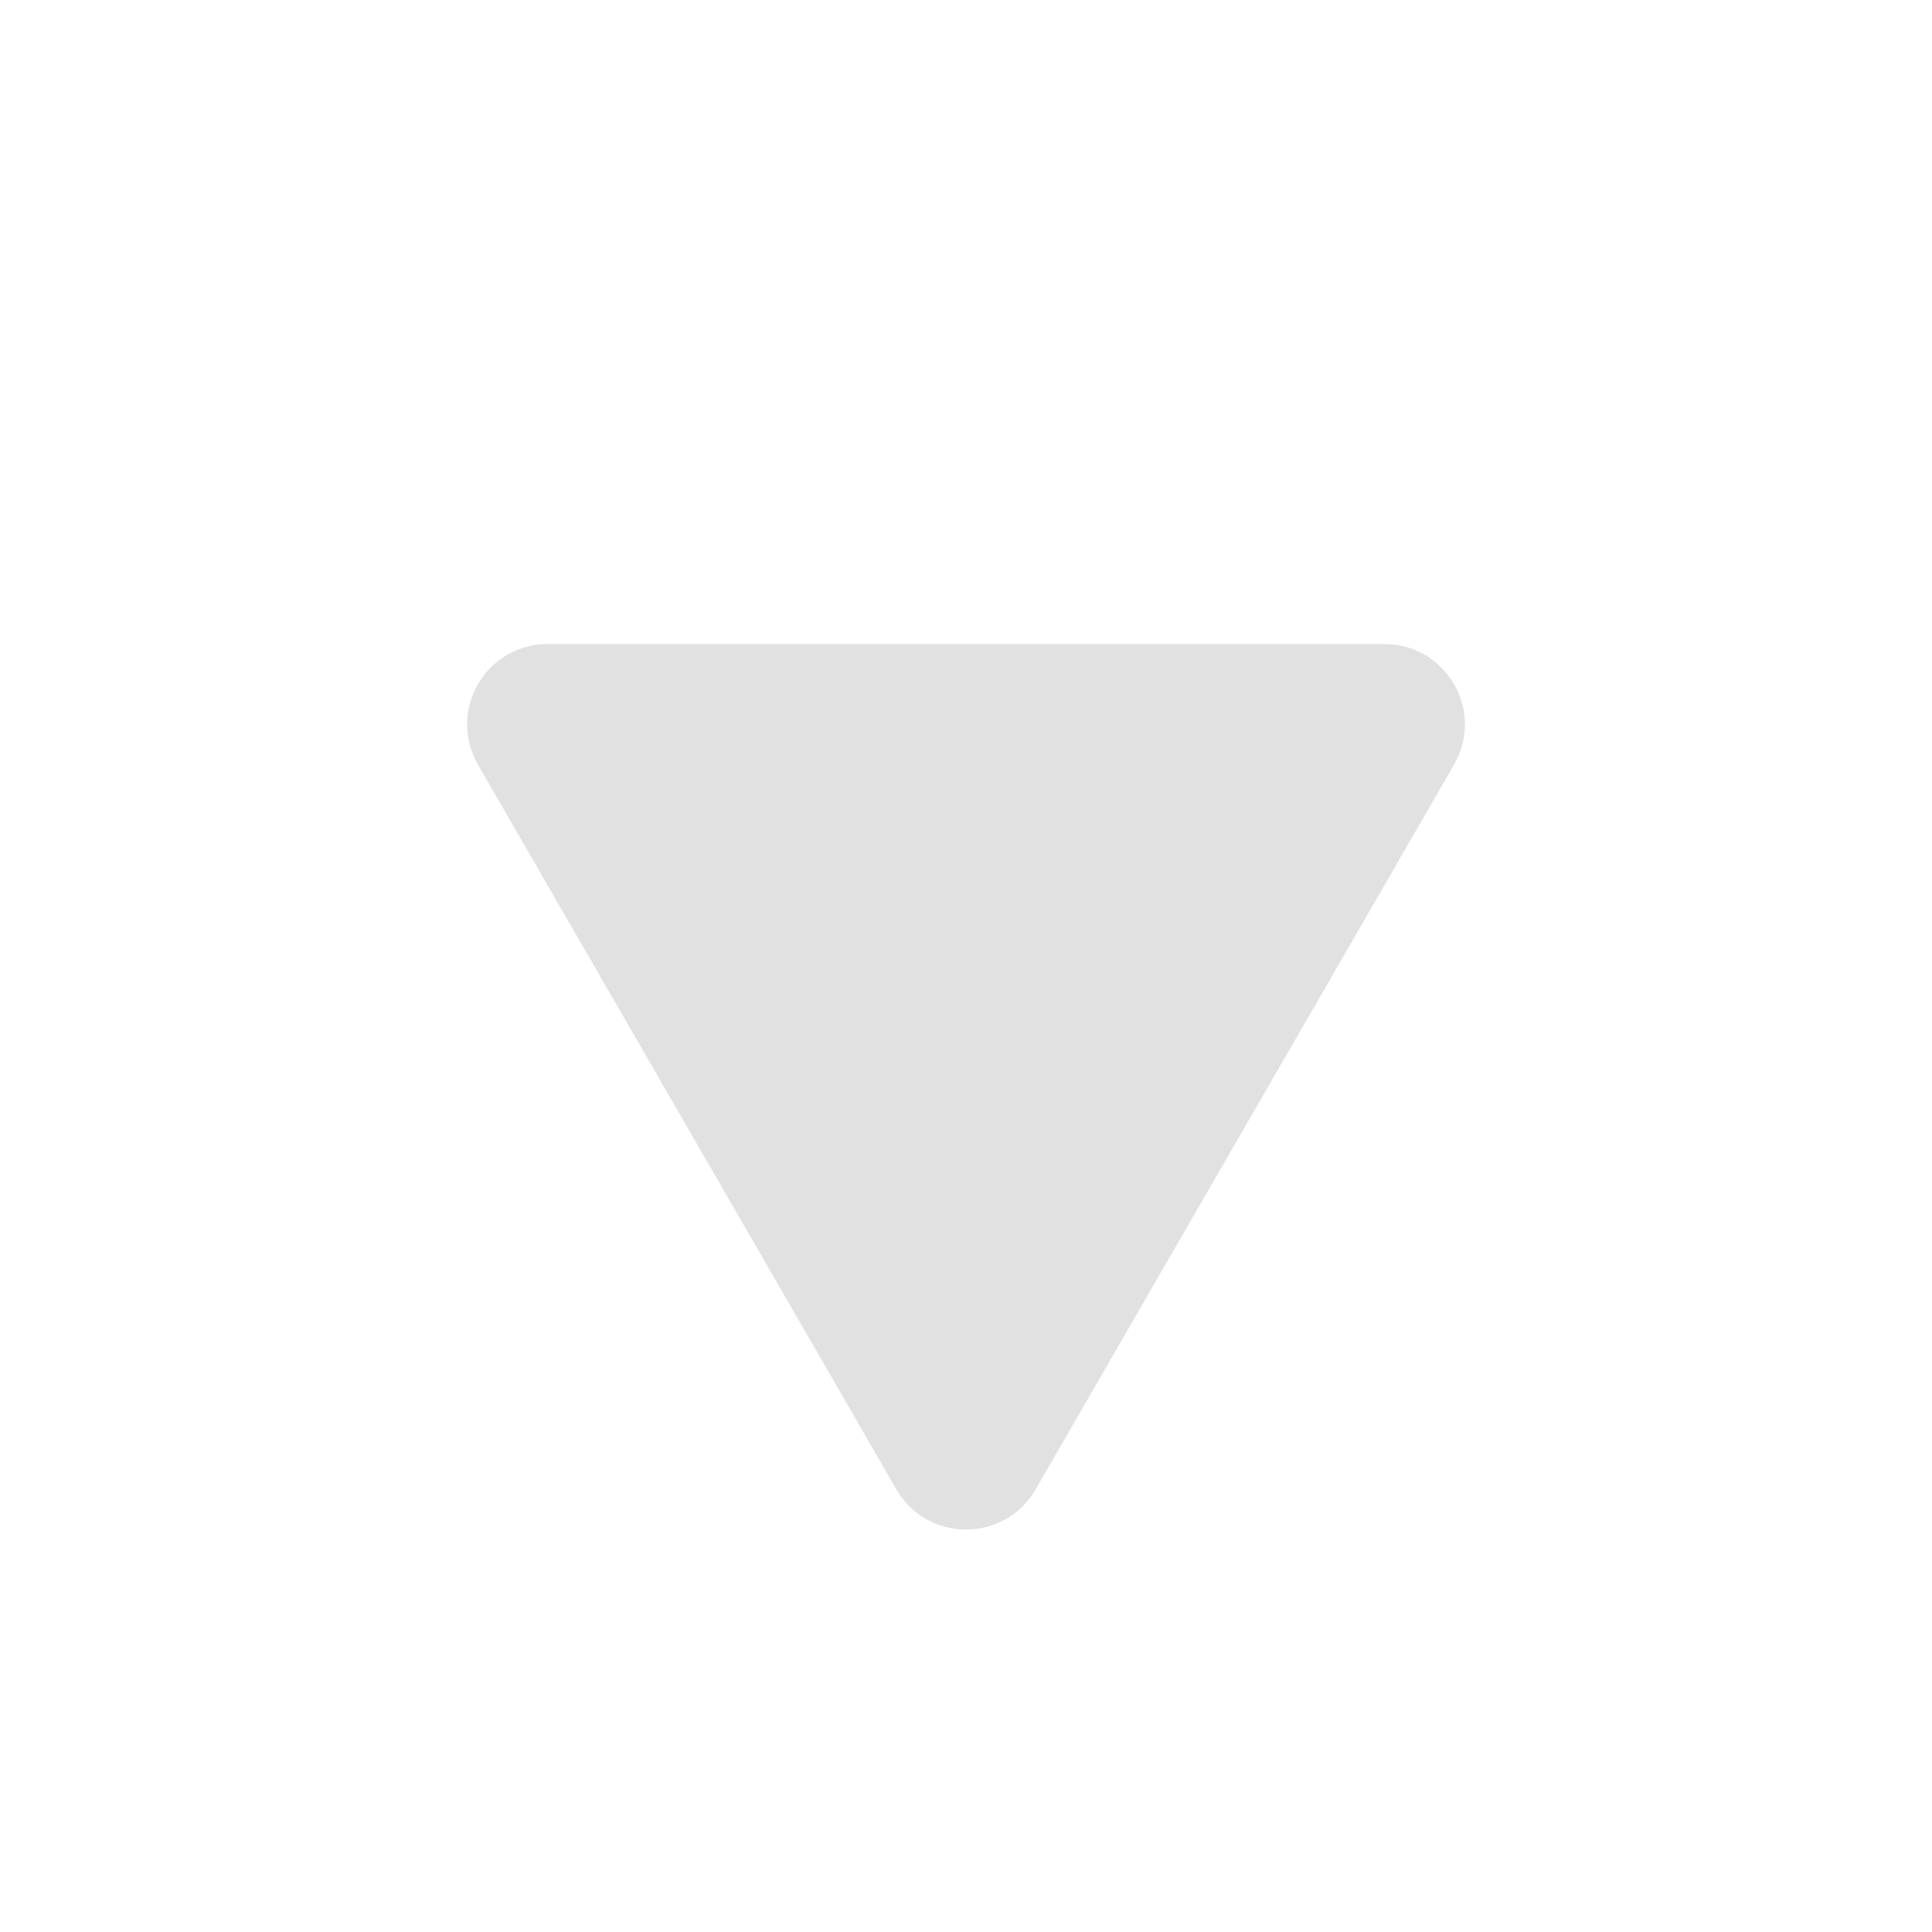
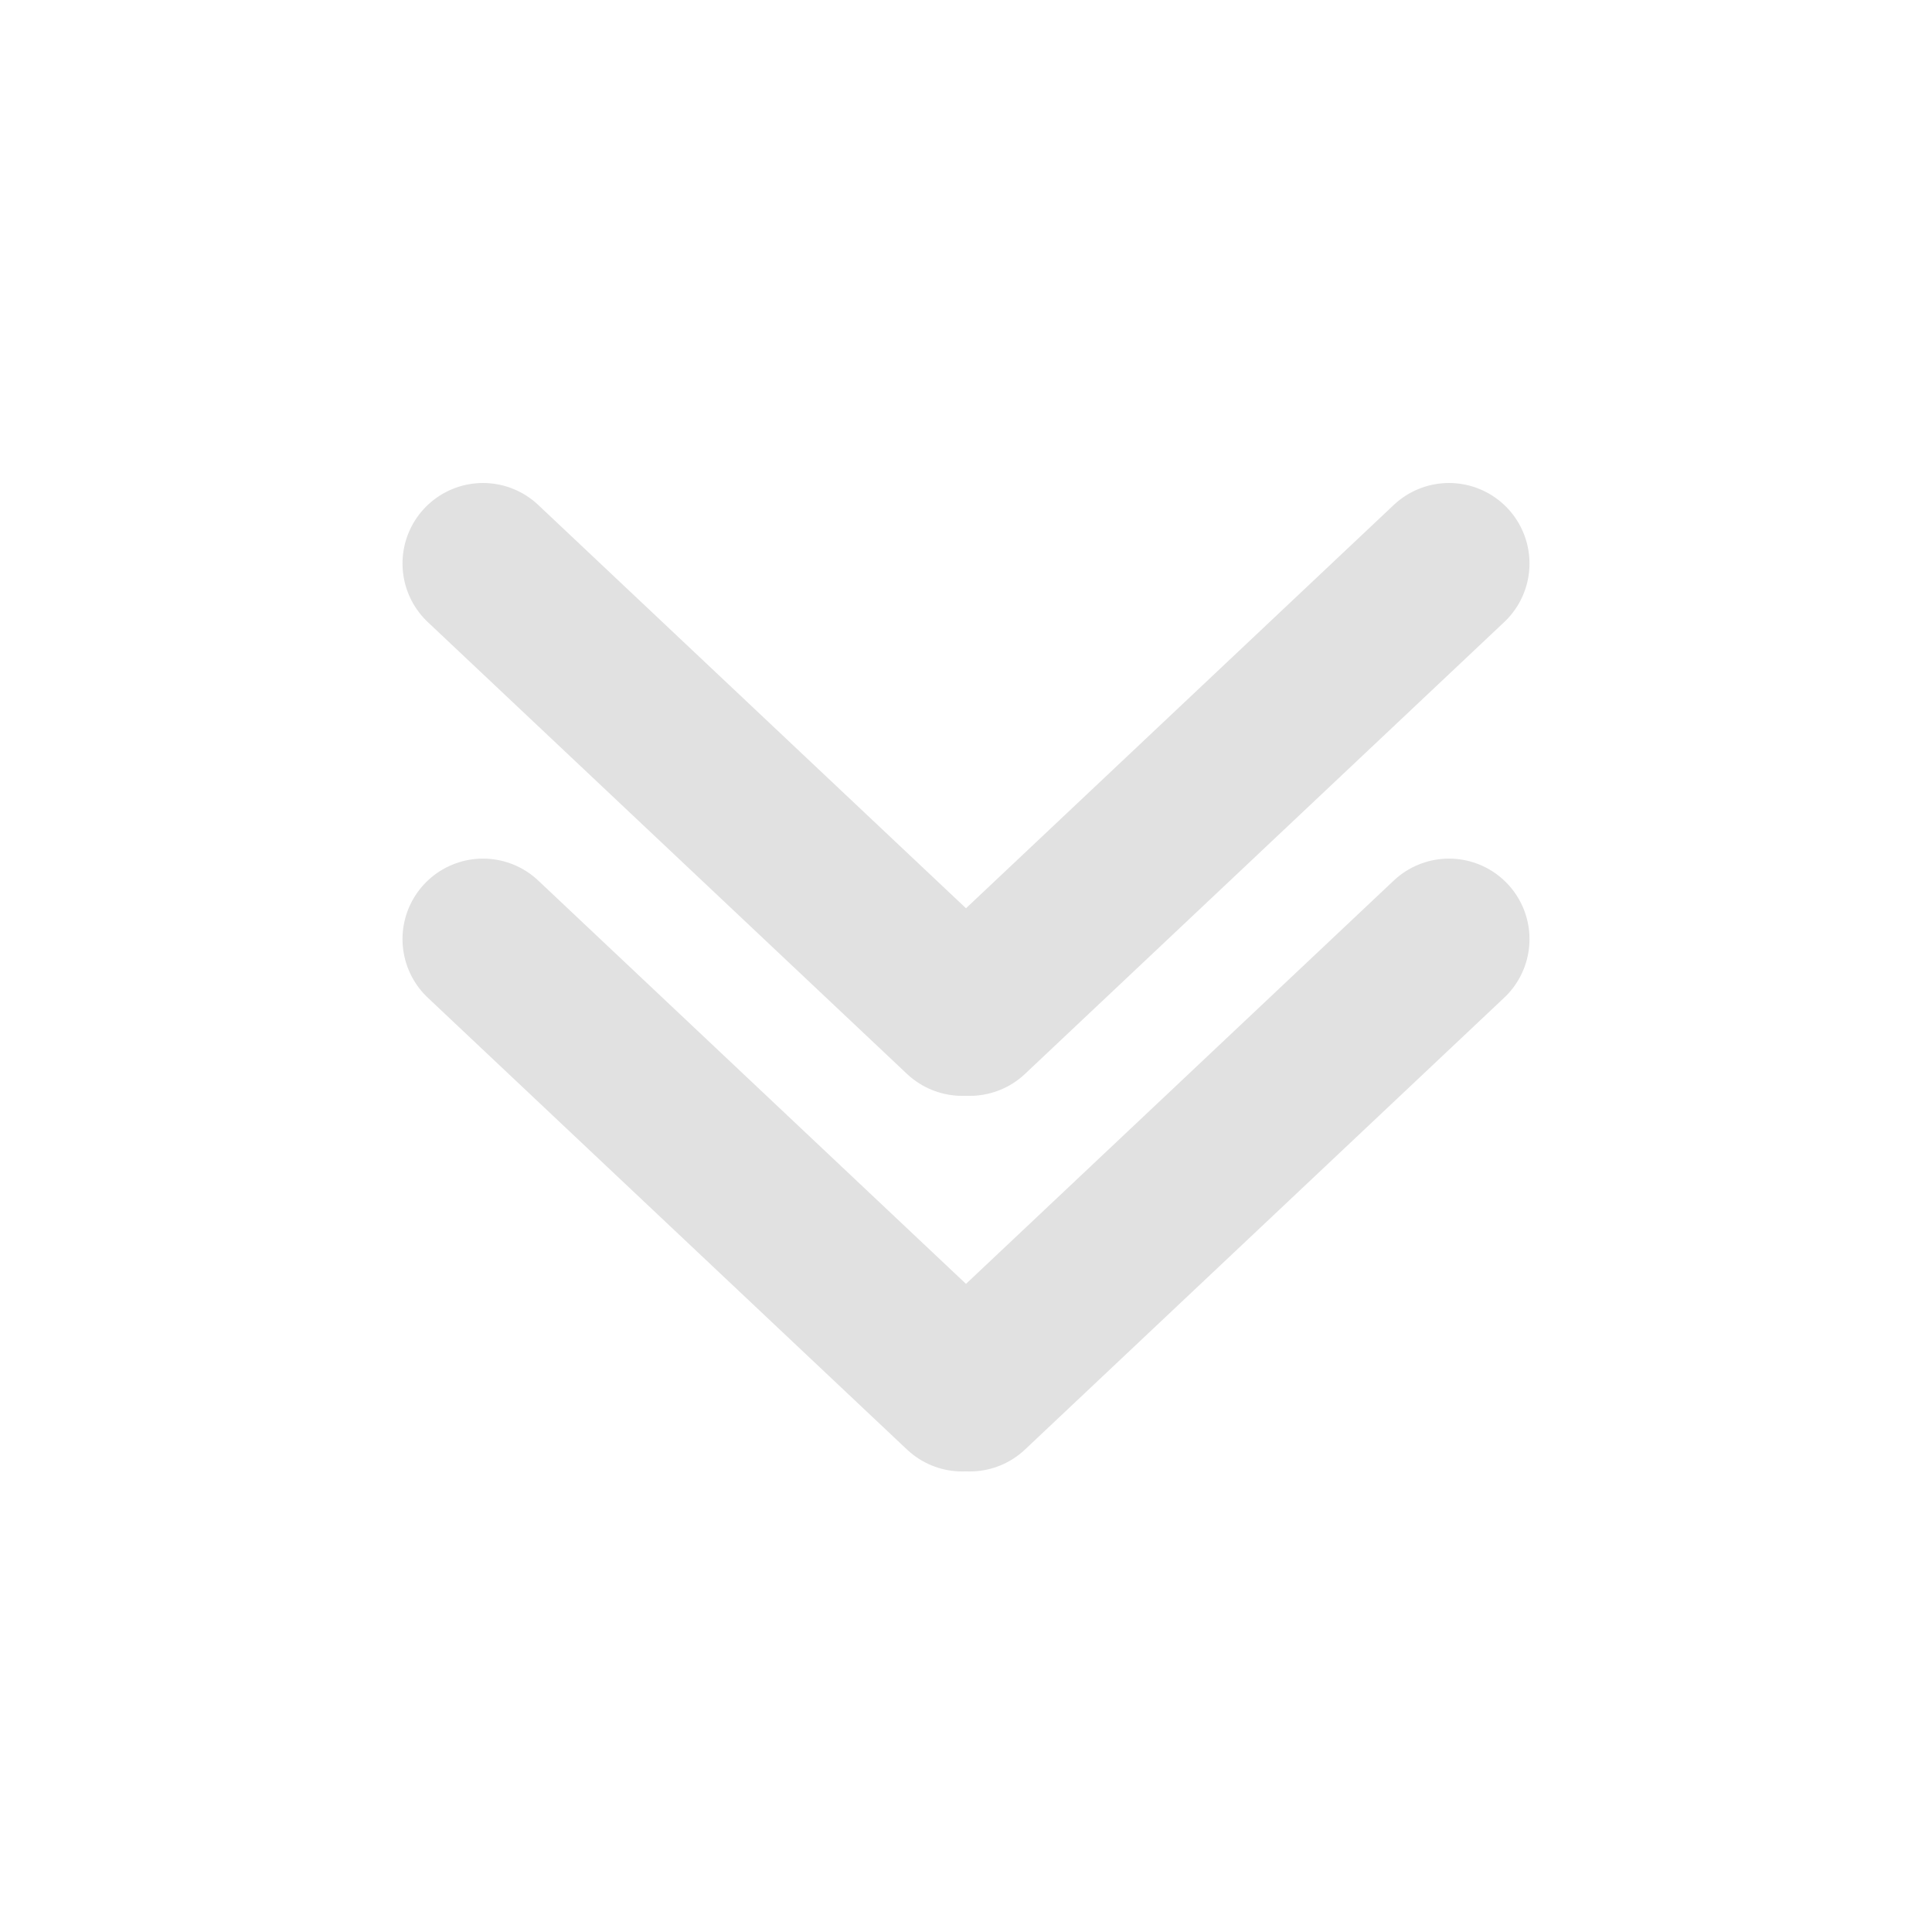
<svg xmlns="http://www.w3.org/2000/svg" width="24" height="24" viewBox="0 0 24 24" fill="none">
-   <path d="M12.866 18.5C12.481 19.167 11.519 19.167 11.134 18.5L5.938 9.5C5.553 8.833 6.034 8 6.804 8L17.196 8C17.966 8 18.447 8.833 18.062 9.5L12.866 18.5Z" fill="#E1E1E1" />
+   <path d="M6 11.666L11.953 17.279" stroke="#E1E1E1" stroke-width="2" stroke-linecap="round" />
+   <path d="M18 11.666L12.047 17.279" stroke="#E1E1E1" stroke-width="2" stroke-linecap="round" />
+   <path d="M6 7L11.953 12.613" stroke="#E1E1E1" stroke-width="2" stroke-linecap="round" />
+   <path d="M18 7L12.047 12.613" stroke="#E1E1E1" stroke-width="2" stroke-linecap="round" />
</svg>
